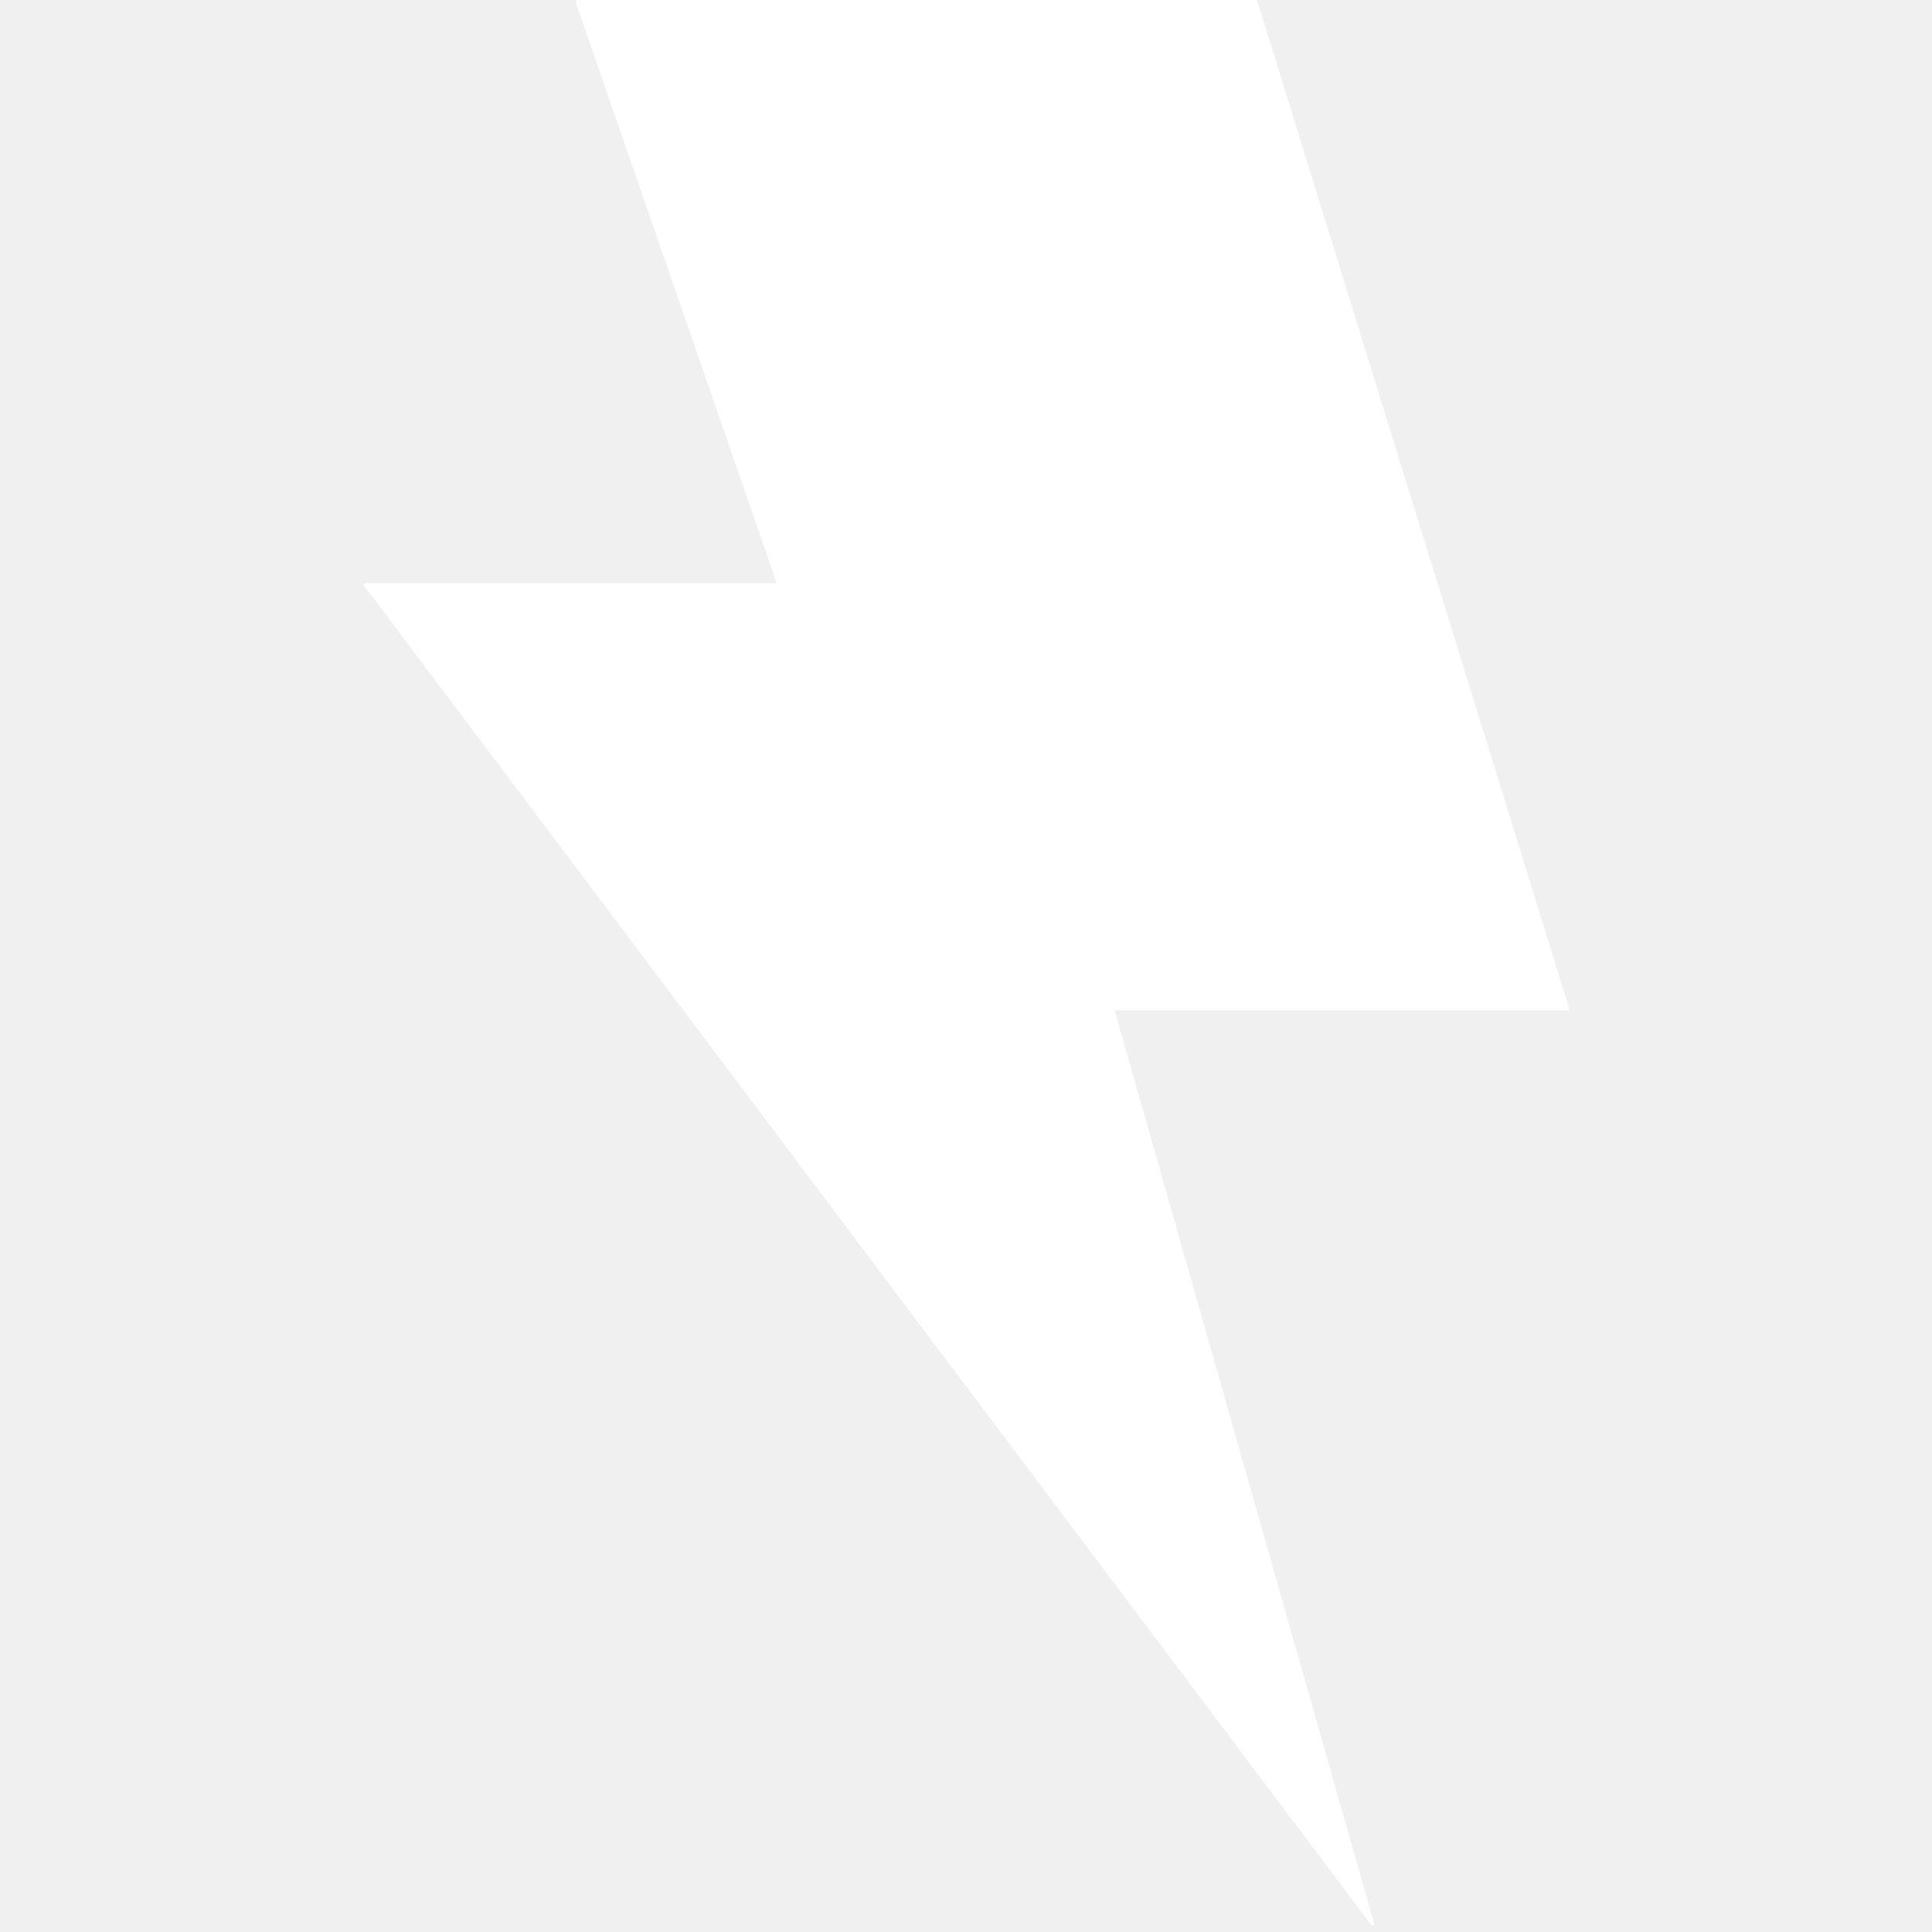
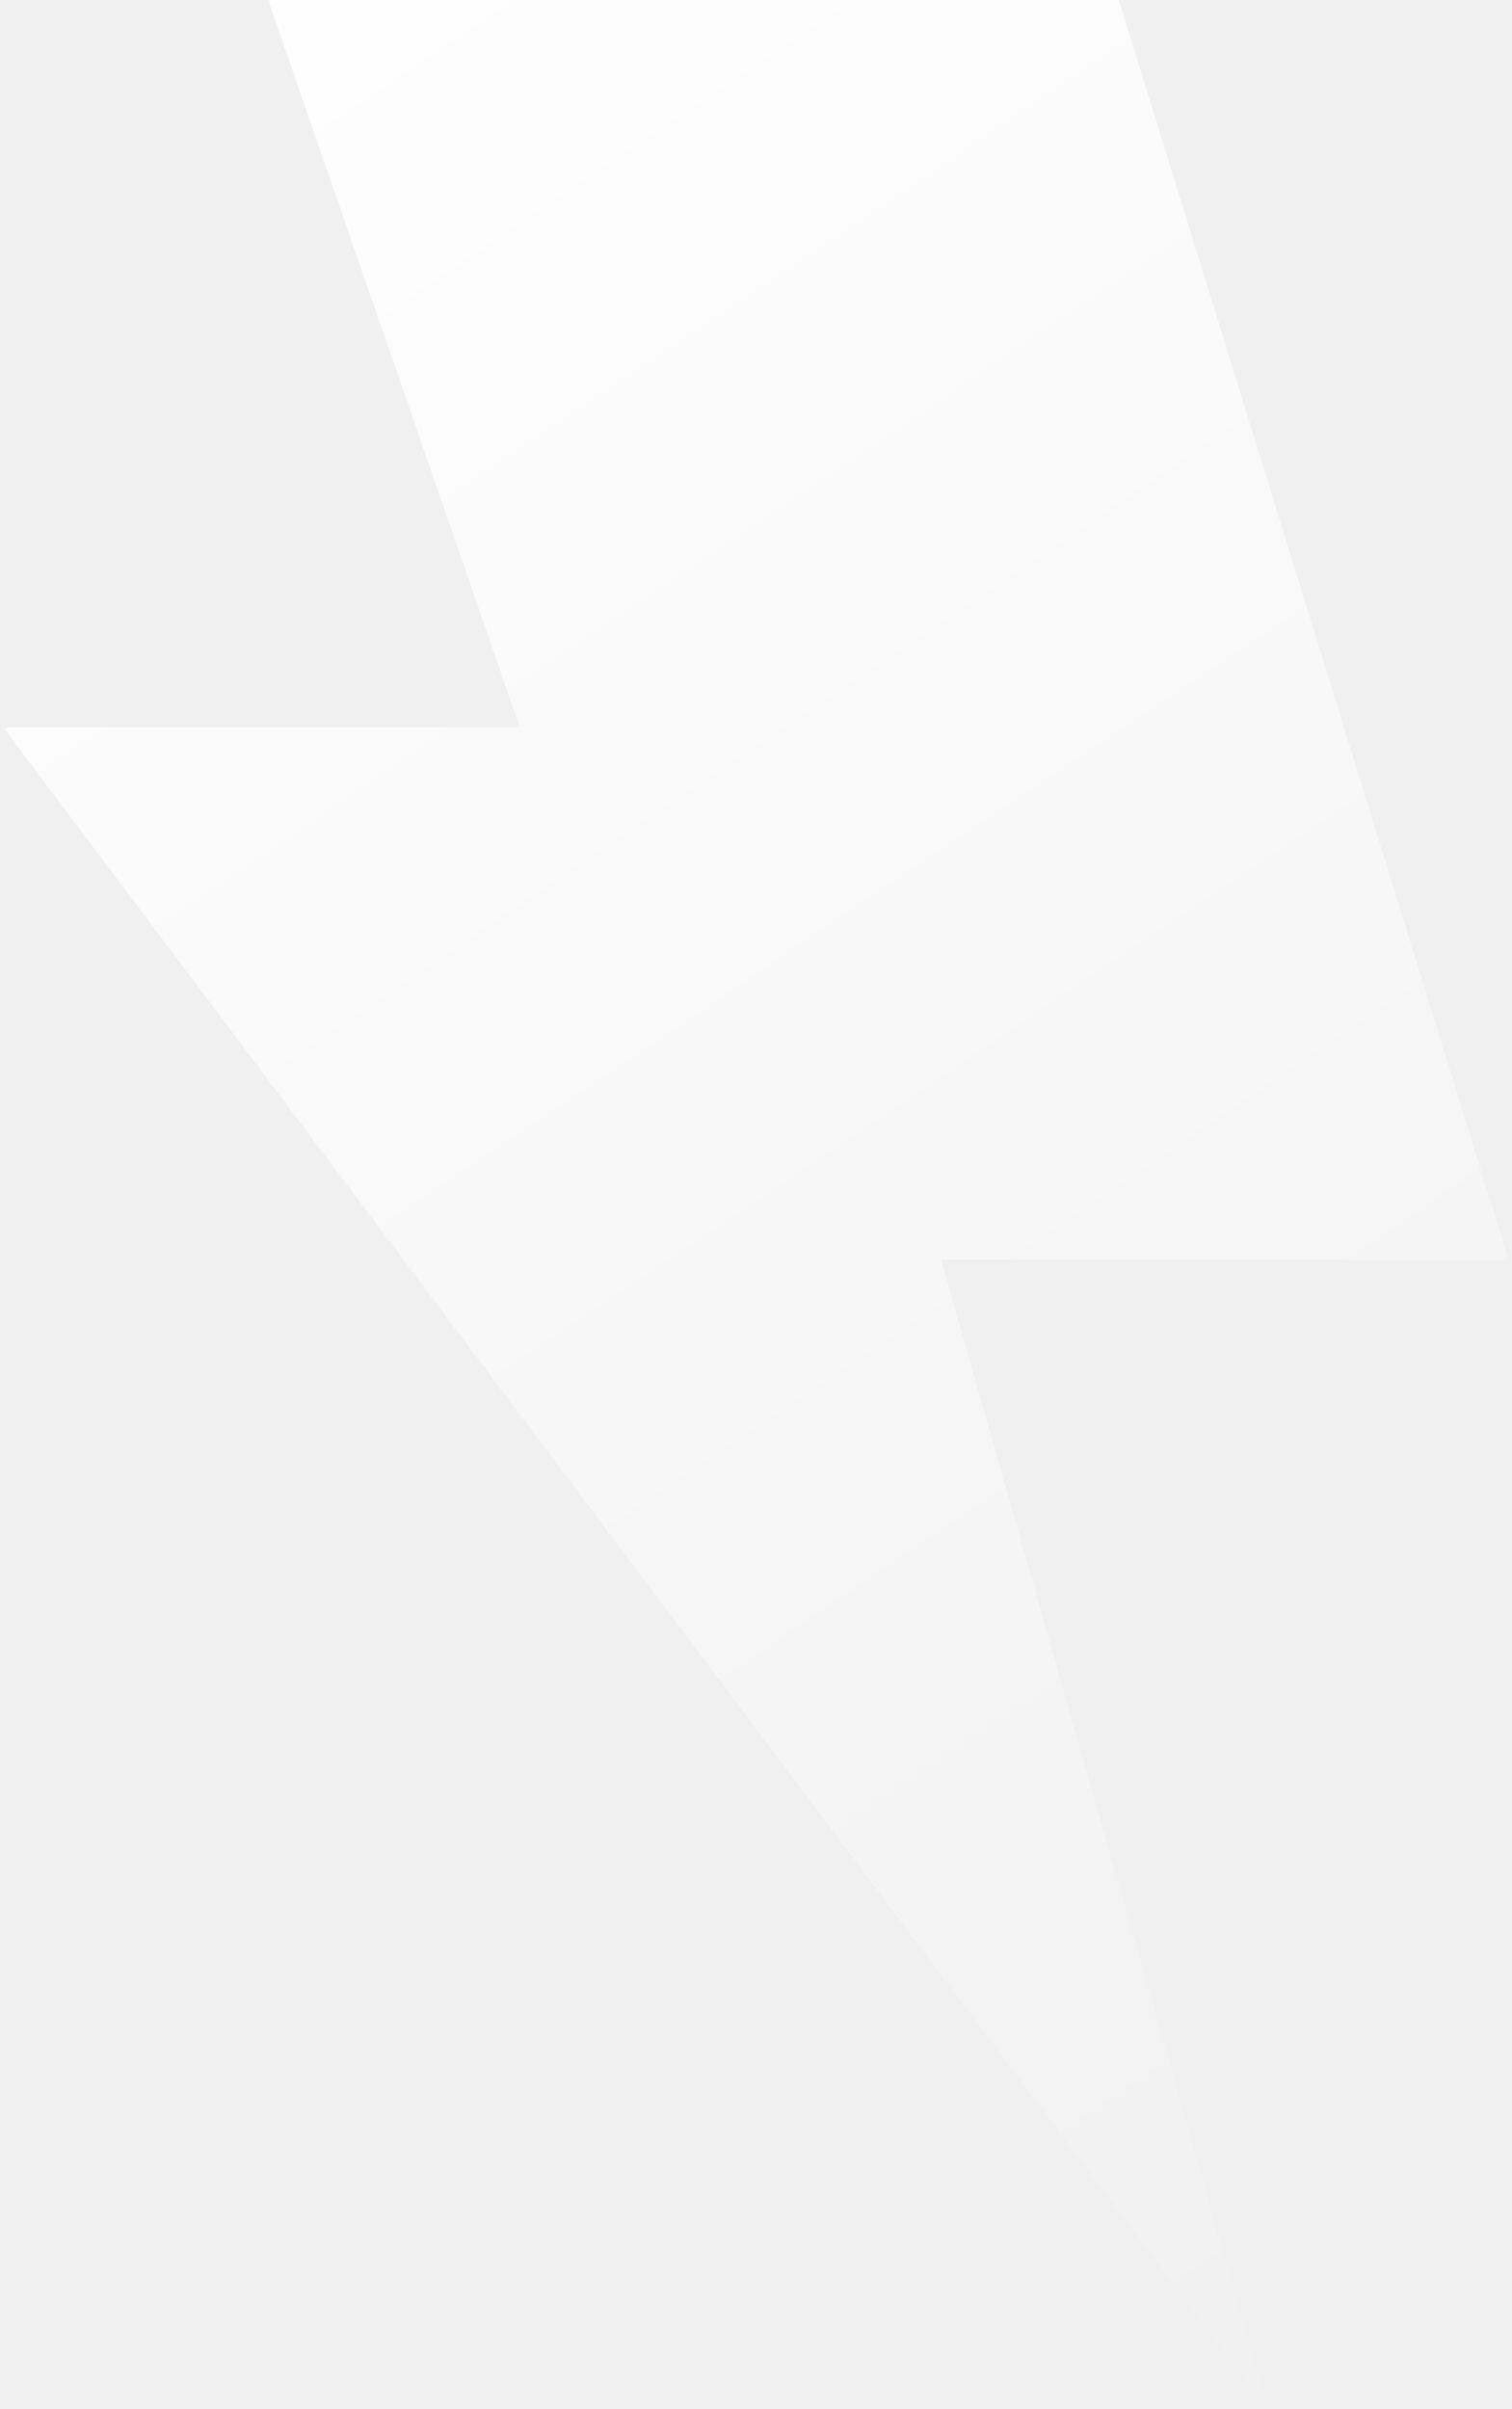
- <svg xmlns="http://www.w3.org/2000/svg" width="512" height="512" viewBox="0 0 512 512" fill="none">
-   <path fill-rule="evenodd" clip-rule="evenodd" d="M152.56 0.584C152.461 0.298 152.674 0 152.976 0H332.805C332.998 0 333.169 0.126 333.226 0.31L415.824 267.171C415.911 267.454 415.7 267.741 415.403 267.741H295.684C295.538 267.741 295.433 267.88 295.473 268.021L364.135 509.726C364.269 510.195 363.654 510.501 363.361 510.111L96.529 155.267C96.311 154.977 96.518 154.563 96.881 154.563H205.536C205.687 154.563 205.793 154.414 205.743 154.271L152.56 0.584Z" fill="white" />
+ <svg xmlns="http://www.w3.org/2000/svg" width="128" height="204" viewBox="0 0 128 204" fill="none">
+   <path fill-rule="evenodd" clip-rule="evenodd" d="M22.786 0.233C22.747 0.119 22.831 0 22.952 0L94.602 0C94.679 0 94.747 0.05 94.77 0.123L127.68 106.451C127.715 106.564 127.631 106.678 127.512 106.678H79.812C79.754 106.678 79.712 106.733 79.728 106.79L107.085 203.094C107.139 203.281 106.894 203.403 106.777 203.247L0.461 61.864C0.374 61.749 0.457 61.584 0.601 61.584H43.894C43.954 61.584 43.996 61.524 43.976 61.467L22.786 0.233Z" fill="url(#paint0_linear_1461_15329)" />
+   <defs>
+     <linearGradient id="paint0_linear_1461_15329" x1="0.561" y1="-0.003" x2="134.003" y2="198.954" gradientUnits="userSpaceOnUse">
+       <stop stop-color="white" />
+       <stop offset="1" stop-color="white" stop-opacity="0" />
+     </linearGradient>
+   </defs>
</svg>
